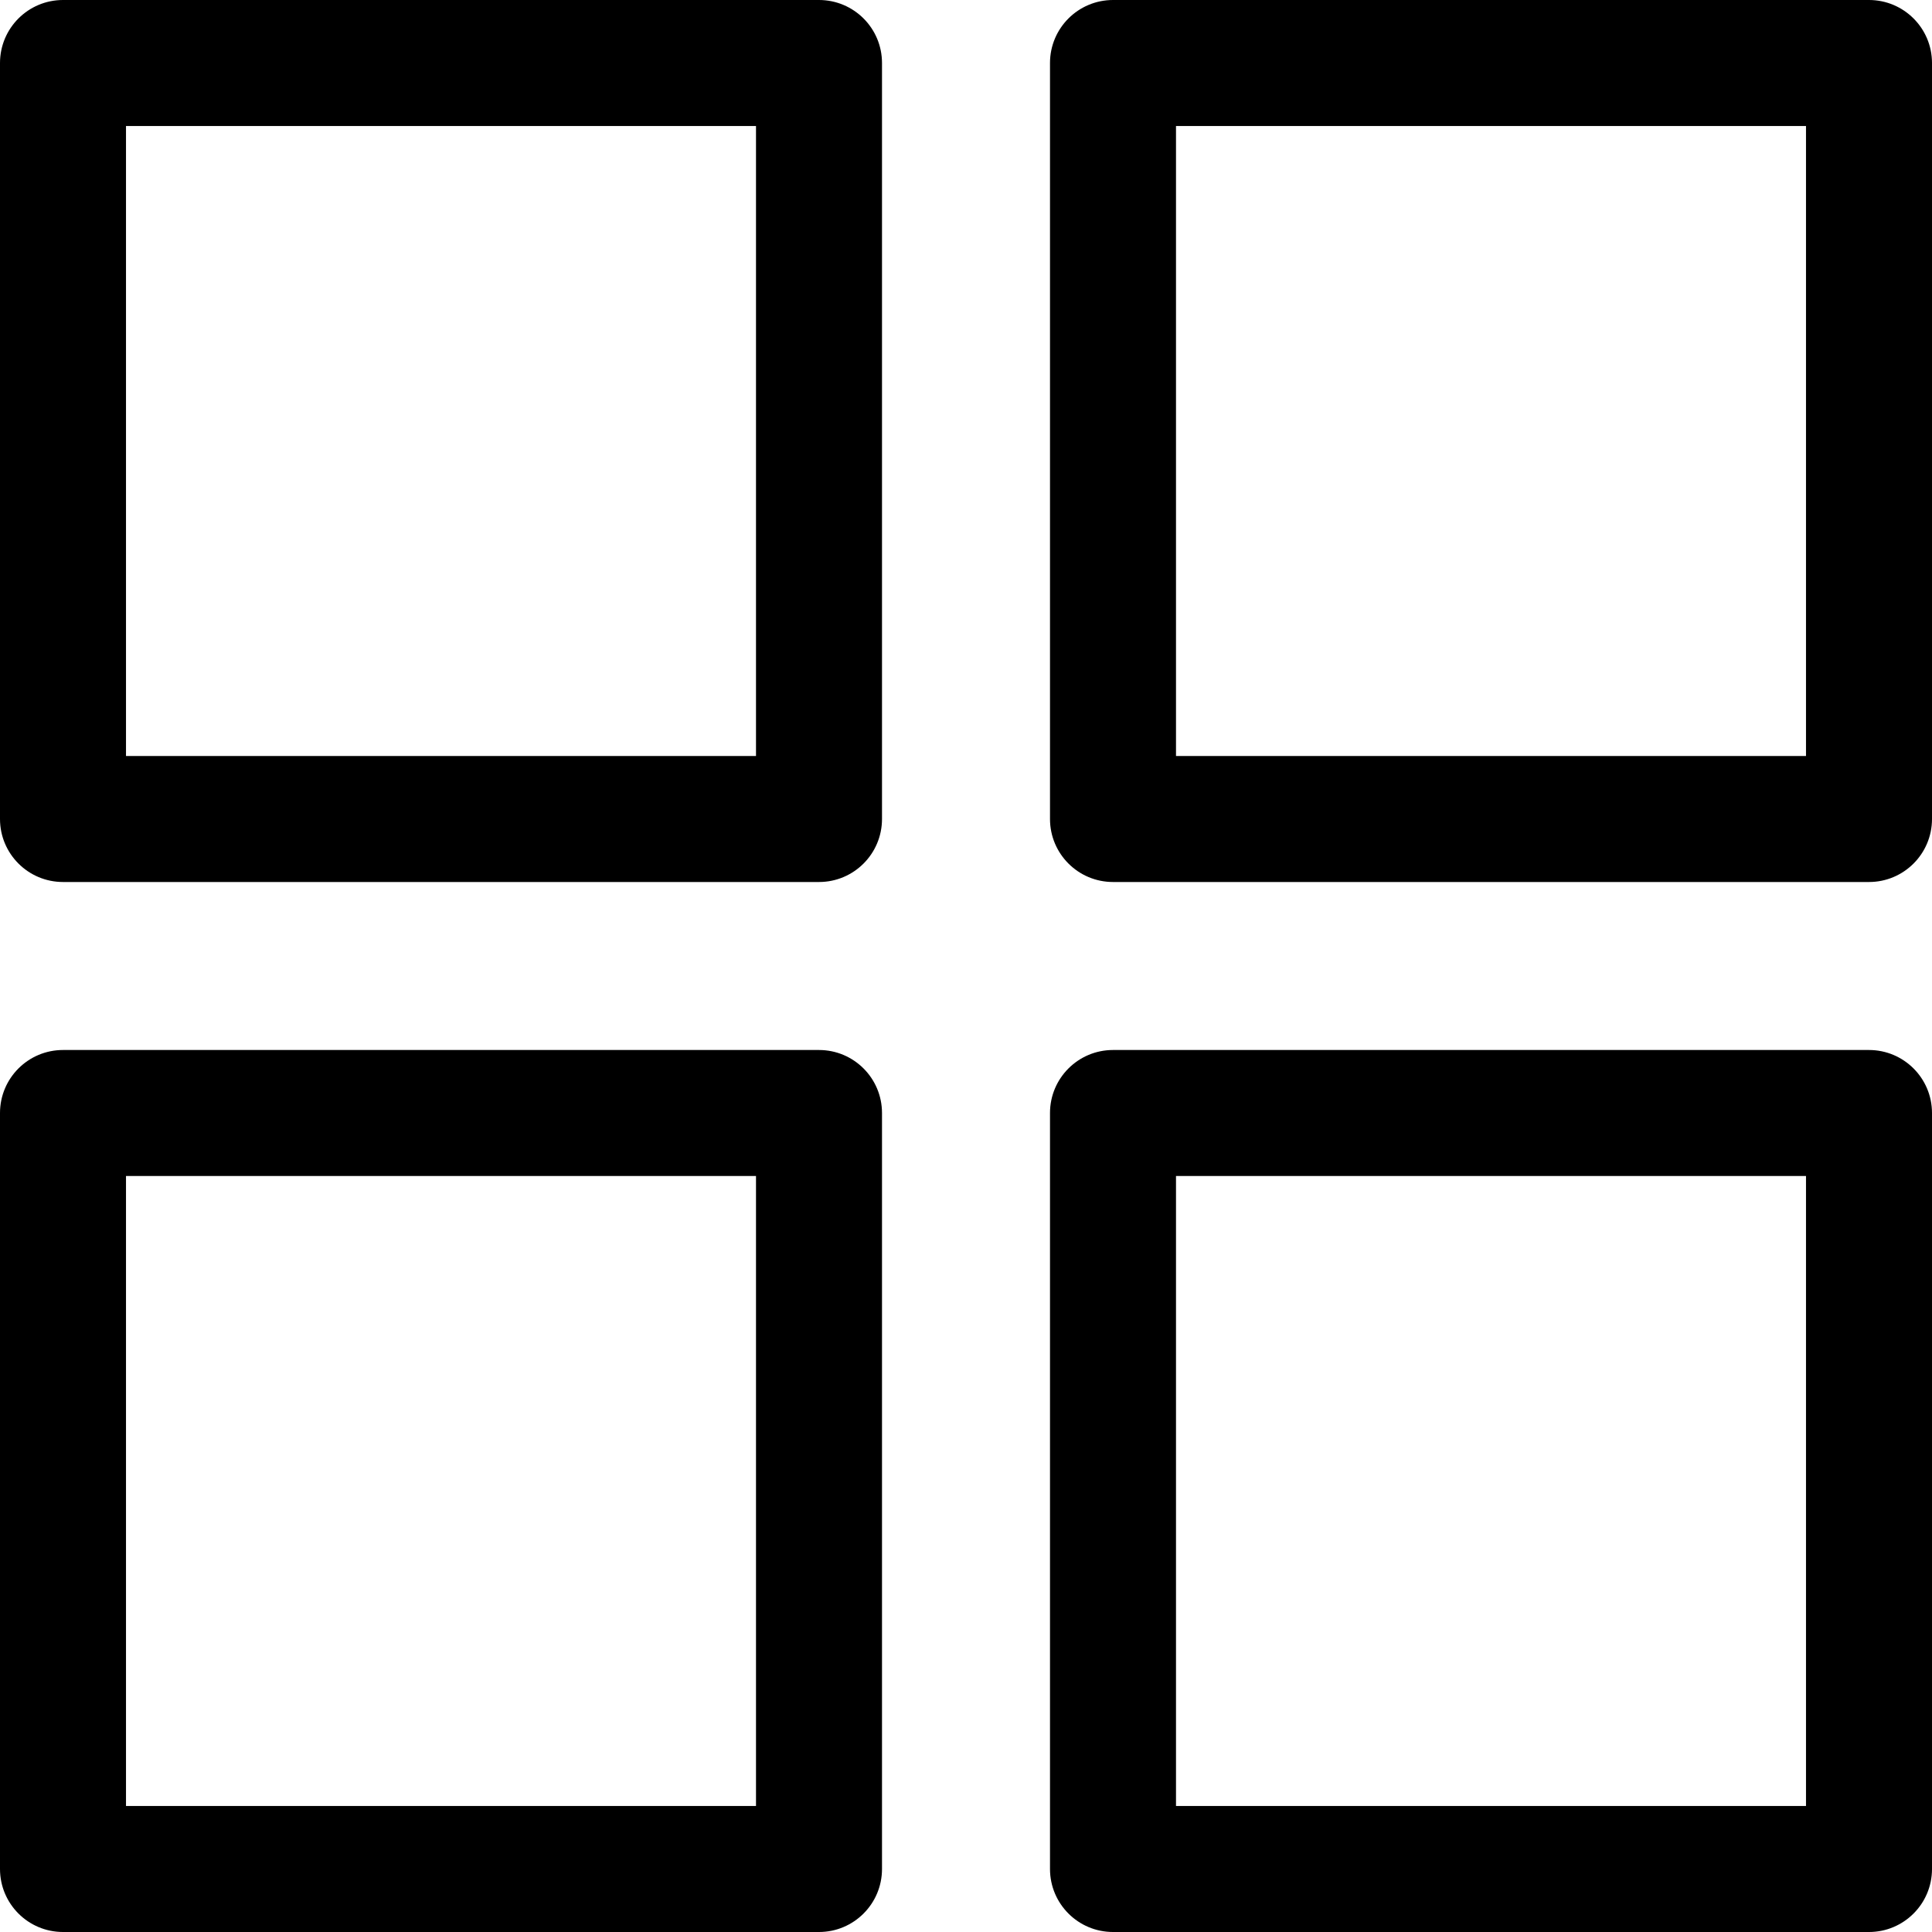
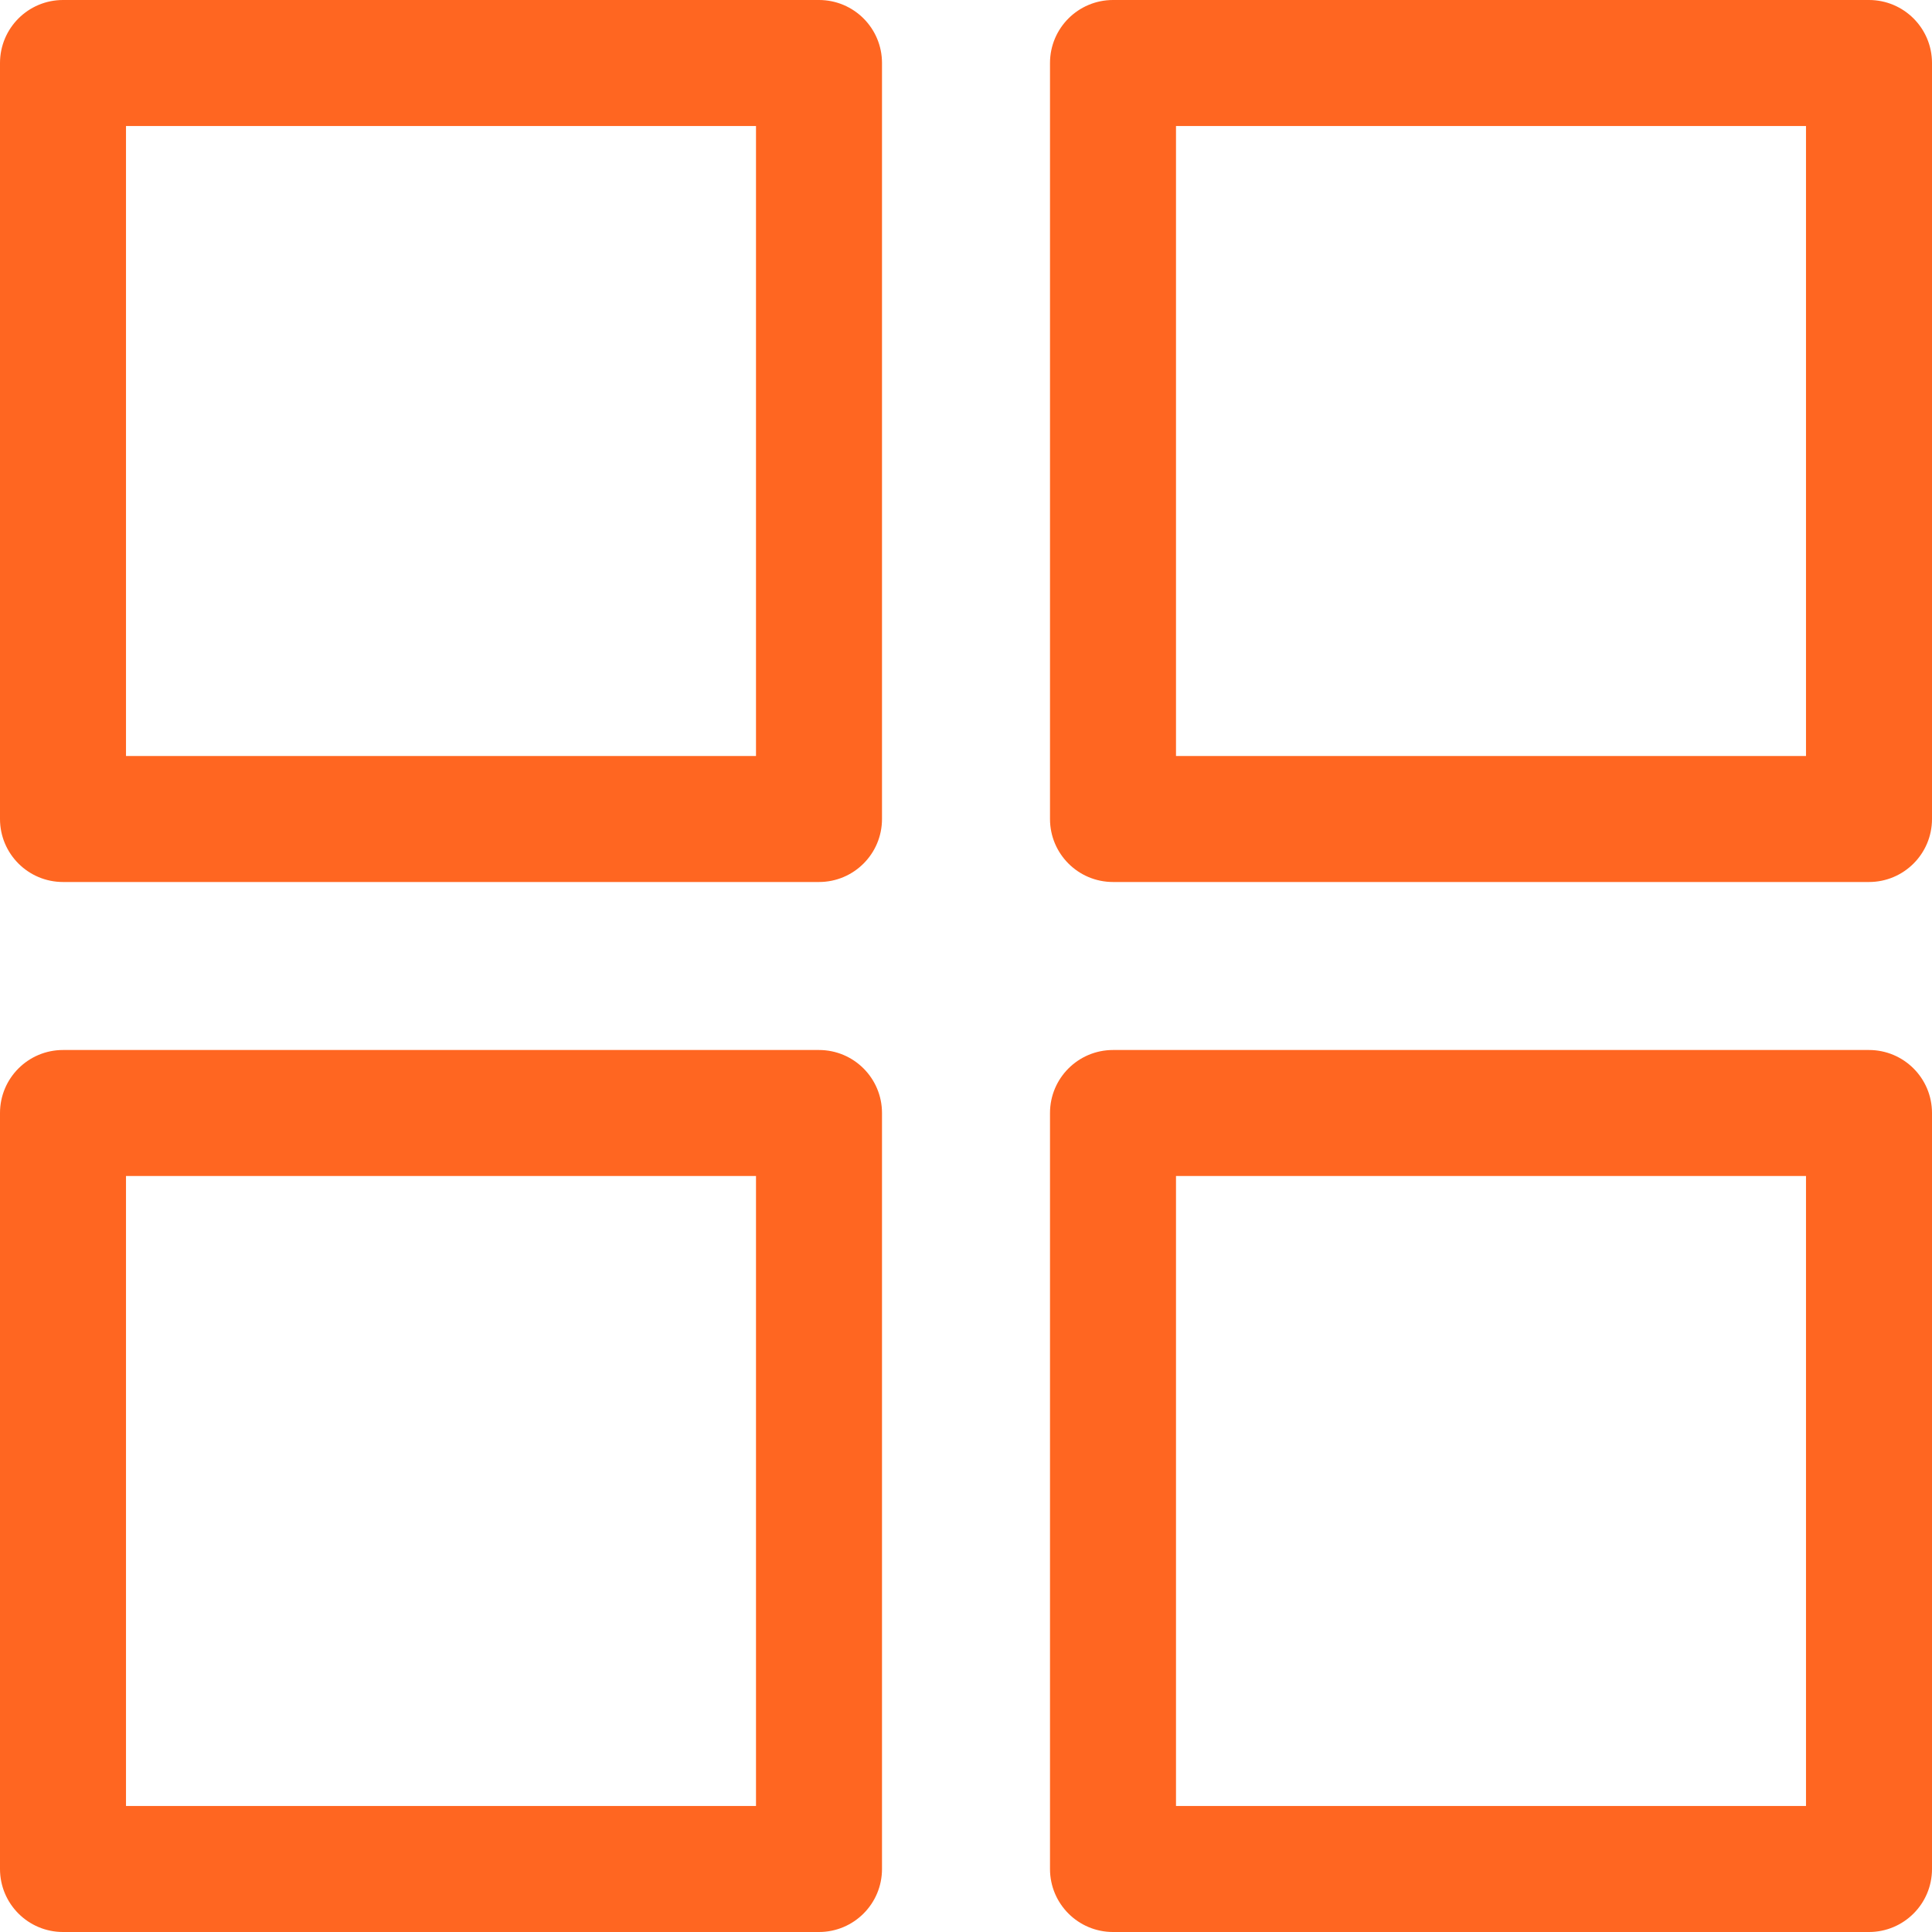
- <svg xmlns="http://www.w3.org/2000/svg" viewBox="0 0 512 512">
-   <path d="m217.043 0h-200.347c-9.221 0-16.696 7.475-16.696 16.696v200.348c0 9.22 7.475 16.696 16.696 16.696h200.348c9.22 0 16.696-7.475 16.696-16.696v-200.348c-.001-9.221-7.476-16.696-16.697-16.696zm-16.695 200.348h-166.957v-166.957h166.957z" />
-   <path d="m495.304 0h-200.347c-9.22 0-16.696 7.475-16.696 16.696v200.348c0 9.22 7.475 16.696 16.696 16.696h200.348c9.22 0 16.696-7.475 16.696-16.696v-200.348c-.001-9.221-7.476-16.696-16.697-16.696zm-16.695 200.348h-166.957v-166.957h166.957z" />
-   <path d="m217.043 278.261h-200.347c-9.221 0-16.696 7.475-16.696 16.696v200.348c0 9.22 7.475 16.695 16.696 16.695h200.348c9.22 0 16.696-7.475 16.696-16.696v-200.347c-.001-9.221-7.476-16.696-16.697-16.696zm-16.695 200.348h-166.957v-166.957h166.957z" />
-   <path d="m495.304 278.261h-200.347c-9.22 0-16.696 7.475-16.696 16.696v200.348c0 9.22 7.475 16.696 16.696 16.696h200.348c9.22 0 16.696-7.475 16.696-16.696v-200.348c-.001-9.221-7.476-16.696-16.697-16.696zm-16.695 200.348h-166.957v-166.957h166.957z" />
+ <svg xmlns="http://www.w3.org/2000/svg" height="512" viewBox="0 0 512 512" width="512">
+   <path d="m0 0h512v512h-512z" fill="none" />
+   <g fill="#ff6621">
+     <path d="m217.043-0h-200.347c-9.221 0-16.696 7.475-16.696 16.696v200.348c0 9.22 7.475 16.696 16.696 16.696h200.348c9.22 0 16.696-7.475 16.696-16.696v-200.348c-.001-9.221-7.476-16.696-16.697-16.696zm-16.695 200.348h-166.957v-166.957h166.957z" />
+     <path d="m495.304-0h-200.347c-9.22 0-16.696 7.475-16.696 16.696v200.348c0 9.22 7.475 16.696 16.696 16.696h200.348c9.22 0 16.696-7.475 16.696-16.696v-200.348c-.001-9.221-7.476-16.696-16.697-16.696zm-16.695 200.348h-166.957v-166.957h166.957z" />
+     <path d="m217.043 278.261h-200.347c-9.221 0-16.696 7.475-16.696 16.696v200.348c0 9.22 7.475 16.695 16.696 16.695h200.348c9.22 0 16.696-7.475 16.696-16.696v-200.347c-.001-9.221-7.476-16.696-16.697-16.696zm-16.695 200.348h-166.957v-166.957h166.957z" />
+     <path d="m495.304 278.261h-200.347c-9.22 0-16.696 7.475-16.696 16.696v200.348c0 9.22 7.475 16.696 16.696 16.696h200.348c9.22 0 16.696-7.475 16.696-16.696v-200.348c-.001-9.221-7.476-16.696-16.697-16.696zm-16.695 200.348h-166.957v-166.957h166.957z" />
+   </g>
</svg>
